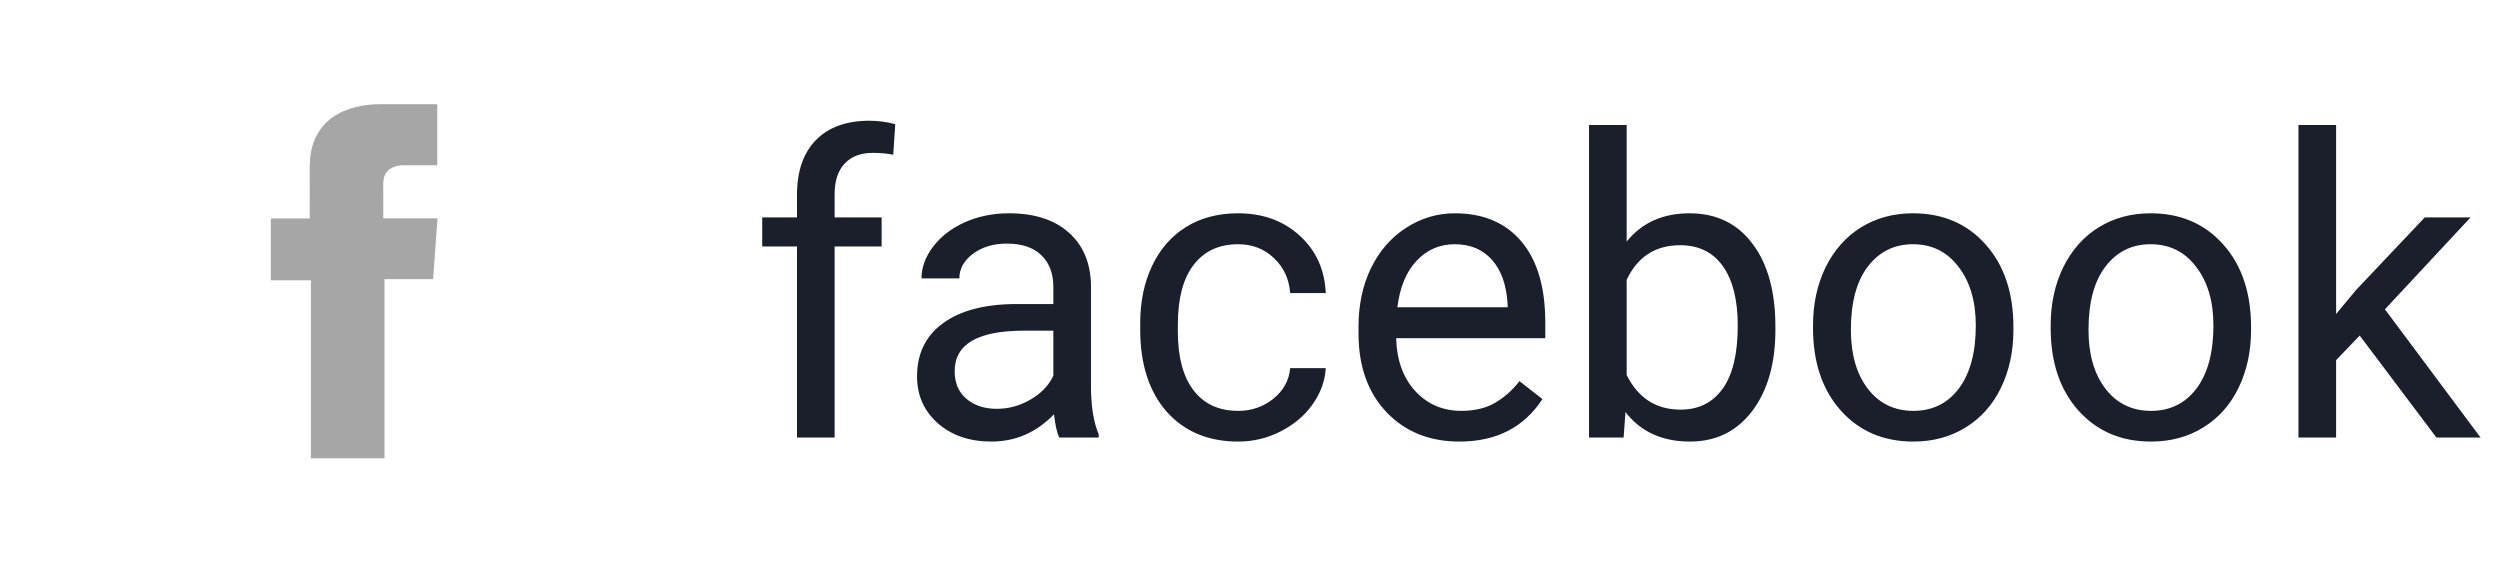
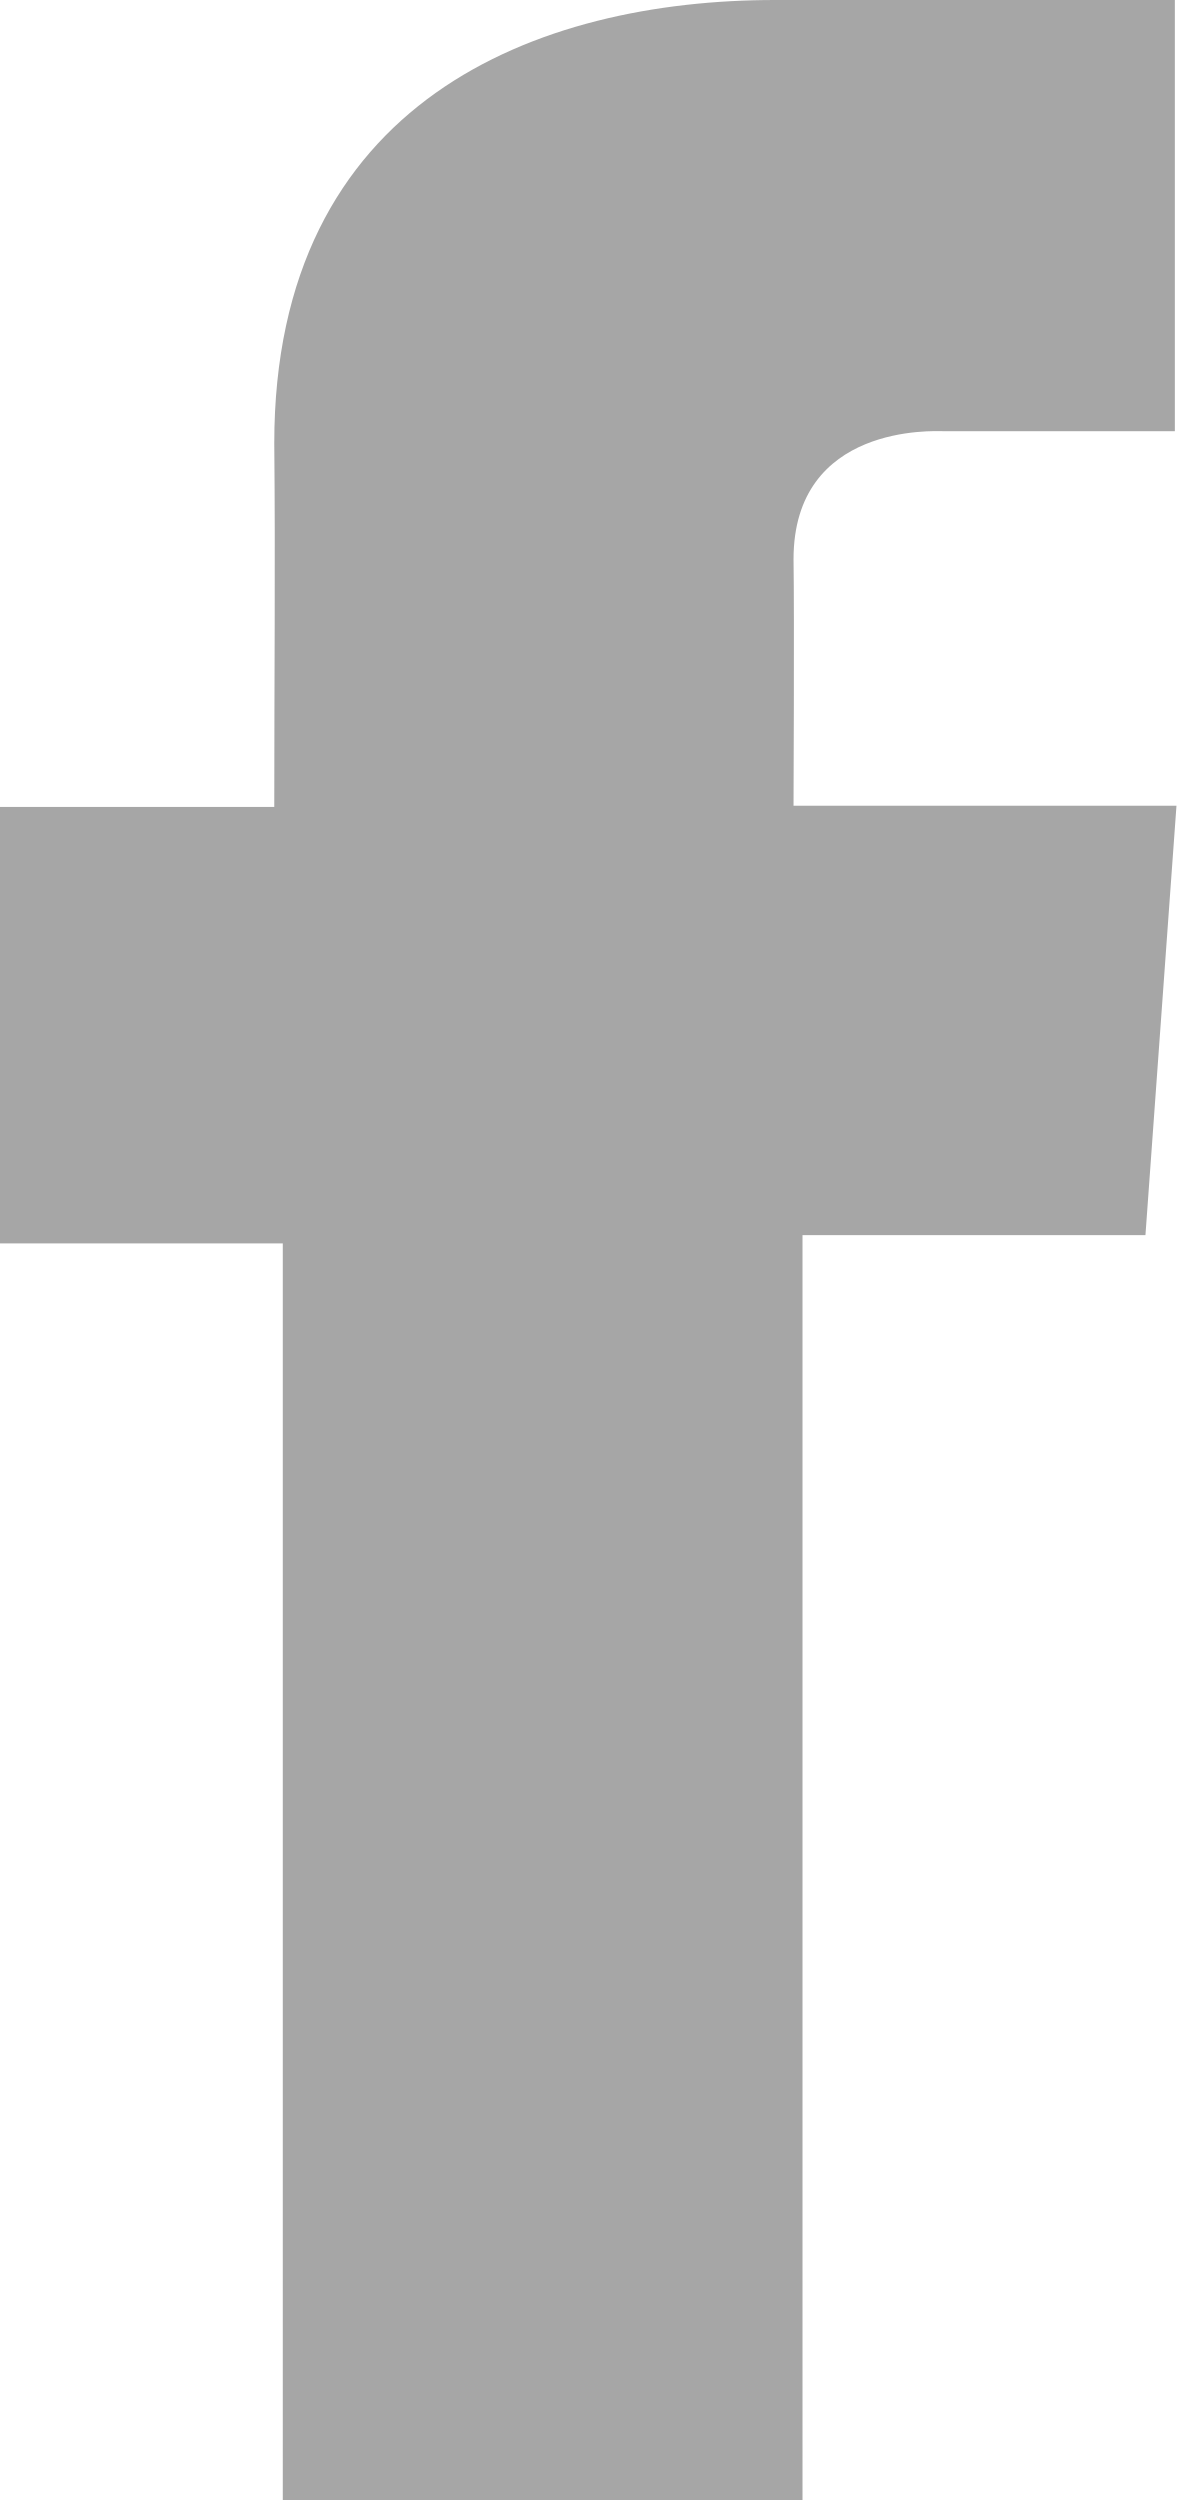
- <svg xmlns="http://www.w3.org/2000/svg" width="120" height="28" viewBox="0 0 120 28" fill="none">
-   <path d="M20.988 5H18.271C16.659 5 14.865 5.678 14.865 8.015C14.873 8.83 14.865 9.609 14.865 10.487H13V13.455H14.923V22H18.457V13.399H20.789L21 10.479H18.396C18.396 10.479 18.402 9.18 18.396 8.803C18.396 7.879 19.357 7.932 19.415 7.932C19.872 7.932 20.761 7.933 20.989 7.932V5H20.988Z" fill="#A6A6A6" />
-   <path d="M38.256 21V11.83H36.586V10.434H38.256V9.35C38.256 8.217 38.559 7.341 39.164 6.723C39.77 6.104 40.626 5.795 41.732 5.795C42.149 5.795 42.562 5.85 42.973 5.961L42.875 7.426C42.569 7.367 42.243 7.338 41.898 7.338C41.312 7.338 40.86 7.51 40.541 7.855C40.222 8.194 40.062 8.682 40.062 9.32V10.434H42.318V11.83H40.062V21H38.256ZM50.844 21C50.74 20.792 50.655 20.421 50.59 19.887C49.75 20.759 48.747 21.195 47.582 21.195C46.54 21.195 45.684 20.902 45.014 20.316C44.35 19.724 44.018 18.975 44.018 18.07C44.018 16.97 44.434 16.117 45.268 15.512C46.107 14.9 47.286 14.594 48.803 14.594H50.56V13.764C50.56 13.132 50.372 12.631 49.994 12.26C49.617 11.882 49.06 11.693 48.324 11.693C47.68 11.693 47.139 11.856 46.703 12.182C46.267 12.507 46.049 12.901 46.049 13.363H44.232C44.232 12.836 44.418 12.328 44.789 11.84C45.167 11.345 45.675 10.954 46.312 10.668C46.957 10.382 47.663 10.238 48.432 10.238C49.649 10.238 50.603 10.544 51.293 11.156C51.983 11.762 52.341 12.598 52.367 13.666V18.529C52.367 19.499 52.491 20.271 52.738 20.844V21H50.844ZM47.846 19.623C48.412 19.623 48.949 19.477 49.457 19.184C49.965 18.891 50.333 18.51 50.56 18.041V15.873H49.145C46.931 15.873 45.824 16.521 45.824 17.816C45.824 18.383 46.013 18.826 46.391 19.145C46.768 19.463 47.253 19.623 47.846 19.623ZM59.438 19.721C60.082 19.721 60.645 19.525 61.127 19.135C61.609 18.744 61.876 18.256 61.928 17.67H63.637C63.604 18.275 63.396 18.852 63.012 19.398C62.628 19.945 62.113 20.381 61.469 20.707C60.831 21.033 60.154 21.195 59.438 21.195C57.999 21.195 56.853 20.717 56 19.76C55.154 18.796 54.73 17.481 54.73 15.815V15.512C54.73 14.483 54.919 13.568 55.297 12.768C55.675 11.967 56.215 11.345 56.918 10.902C57.628 10.46 58.464 10.238 59.428 10.238C60.613 10.238 61.596 10.593 62.377 11.303C63.165 12.012 63.585 12.934 63.637 14.066H61.928C61.876 13.383 61.615 12.823 61.147 12.387C60.684 11.944 60.111 11.723 59.428 11.723C58.51 11.723 57.797 12.055 57.289 12.719C56.788 13.376 56.537 14.33 56.537 15.58V15.922C56.537 17.139 56.788 18.077 57.289 18.734C57.79 19.392 58.507 19.721 59.438 19.721ZM70.053 21.195C68.62 21.195 67.455 20.727 66.557 19.789C65.658 18.845 65.209 17.585 65.209 16.01V15.678C65.209 14.63 65.408 13.695 65.805 12.875C66.208 12.048 66.768 11.404 67.484 10.941C68.207 10.473 68.988 10.238 69.828 10.238C71.202 10.238 72.269 10.691 73.031 11.596C73.793 12.501 74.174 13.796 74.174 15.482V16.234H67.016C67.042 17.276 67.344 18.119 67.924 18.764C68.51 19.402 69.252 19.721 70.15 19.721C70.788 19.721 71.329 19.59 71.772 19.33C72.214 19.07 72.602 18.725 72.934 18.295L74.037 19.154C73.152 20.515 71.824 21.195 70.053 21.195ZM69.828 11.723C69.099 11.723 68.487 11.99 67.992 12.523C67.497 13.051 67.191 13.793 67.074 14.75H72.367V14.613C72.315 13.695 72.068 12.986 71.625 12.484C71.182 11.977 70.583 11.723 69.828 11.723ZM85.219 15.834C85.219 17.449 84.848 18.747 84.106 19.73C83.363 20.707 82.367 21.195 81.117 21.195C79.783 21.195 78.751 20.723 78.022 19.779L77.934 21H76.273V6H78.08V11.596C78.809 10.691 79.815 10.238 81.098 10.238C82.38 10.238 83.386 10.723 84.115 11.693C84.851 12.663 85.219 13.992 85.219 15.678V15.834ZM83.412 15.629C83.412 14.398 83.174 13.448 82.699 12.777C82.224 12.107 81.54 11.771 80.648 11.771C79.457 11.771 78.601 12.325 78.08 13.432V18.002C78.633 19.109 79.496 19.662 80.668 19.662C81.534 19.662 82.208 19.327 82.689 18.656C83.171 17.986 83.412 16.977 83.412 15.629ZM87.025 15.619C87.025 14.584 87.227 13.653 87.631 12.826C88.041 11.999 88.607 11.361 89.33 10.912C90.059 10.463 90.889 10.238 91.82 10.238C93.259 10.238 94.421 10.736 95.307 11.732C96.199 12.729 96.644 14.053 96.644 15.707V15.834C96.644 16.863 96.446 17.787 96.049 18.607C95.658 19.421 95.095 20.056 94.359 20.512C93.63 20.967 92.79 21.195 91.84 21.195C90.408 21.195 89.245 20.697 88.353 19.701C87.468 18.705 87.025 17.387 87.025 15.746V15.619ZM88.842 15.834C88.842 17.006 89.112 17.947 89.652 18.656C90.199 19.366 90.928 19.721 91.84 19.721C92.758 19.721 93.487 19.363 94.027 18.646C94.568 17.924 94.838 16.915 94.838 15.619C94.838 14.46 94.561 13.523 94.008 12.807C93.461 12.084 92.732 11.723 91.82 11.723C90.928 11.723 90.209 12.078 89.662 12.787C89.115 13.497 88.842 14.512 88.842 15.834ZM98.432 15.619C98.432 14.584 98.633 13.653 99.037 12.826C99.447 11.999 100.014 11.361 100.736 10.912C101.465 10.463 102.296 10.238 103.227 10.238C104.665 10.238 105.827 10.736 106.713 11.732C107.605 12.729 108.051 14.053 108.051 15.707V15.834C108.051 16.863 107.852 17.787 107.455 18.607C107.064 19.421 106.501 20.056 105.766 20.512C105.036 20.967 104.197 21.195 103.246 21.195C101.814 21.195 100.652 20.697 99.76 19.701C98.874 18.705 98.432 17.387 98.432 15.746V15.619ZM100.248 15.834C100.248 17.006 100.518 17.947 101.059 18.656C101.605 19.366 102.335 19.721 103.246 19.721C104.164 19.721 104.893 19.363 105.434 18.646C105.974 17.924 106.244 16.915 106.244 15.619C106.244 14.46 105.967 13.523 105.414 12.807C104.867 12.084 104.138 11.723 103.227 11.723C102.335 11.723 101.615 12.078 101.068 12.787C100.521 13.497 100.248 14.512 100.248 15.834ZM113.266 16.107L112.133 17.289V21H110.326V6H112.133V15.072L113.1 13.91L116.391 10.434H118.588L114.477 14.848L119.066 21H116.947L113.266 16.107Z" fill="#1B1F2B" />
+ <svg xmlns="http://www.w3.org/2000/svg" width="8" height="17" viewBox="0 0 8 17" fill="none">
+   <path d="M7.988 0H5.271C3.659 0 1.865 0.678 1.865 3.015C1.873 3.83 1.865 4.609 1.865 5.487H0V8.455H1.923V17H5.457V8.399H7.789L8 5.479H5.396C5.396 5.479 5.402 4.18 5.396 3.803C5.396 2.879 6.357 2.932 6.415 2.932C6.872 2.932 7.761 2.933 7.989 2.932V0H7.988Z" fill="#A6A6A6" />
</svg>
